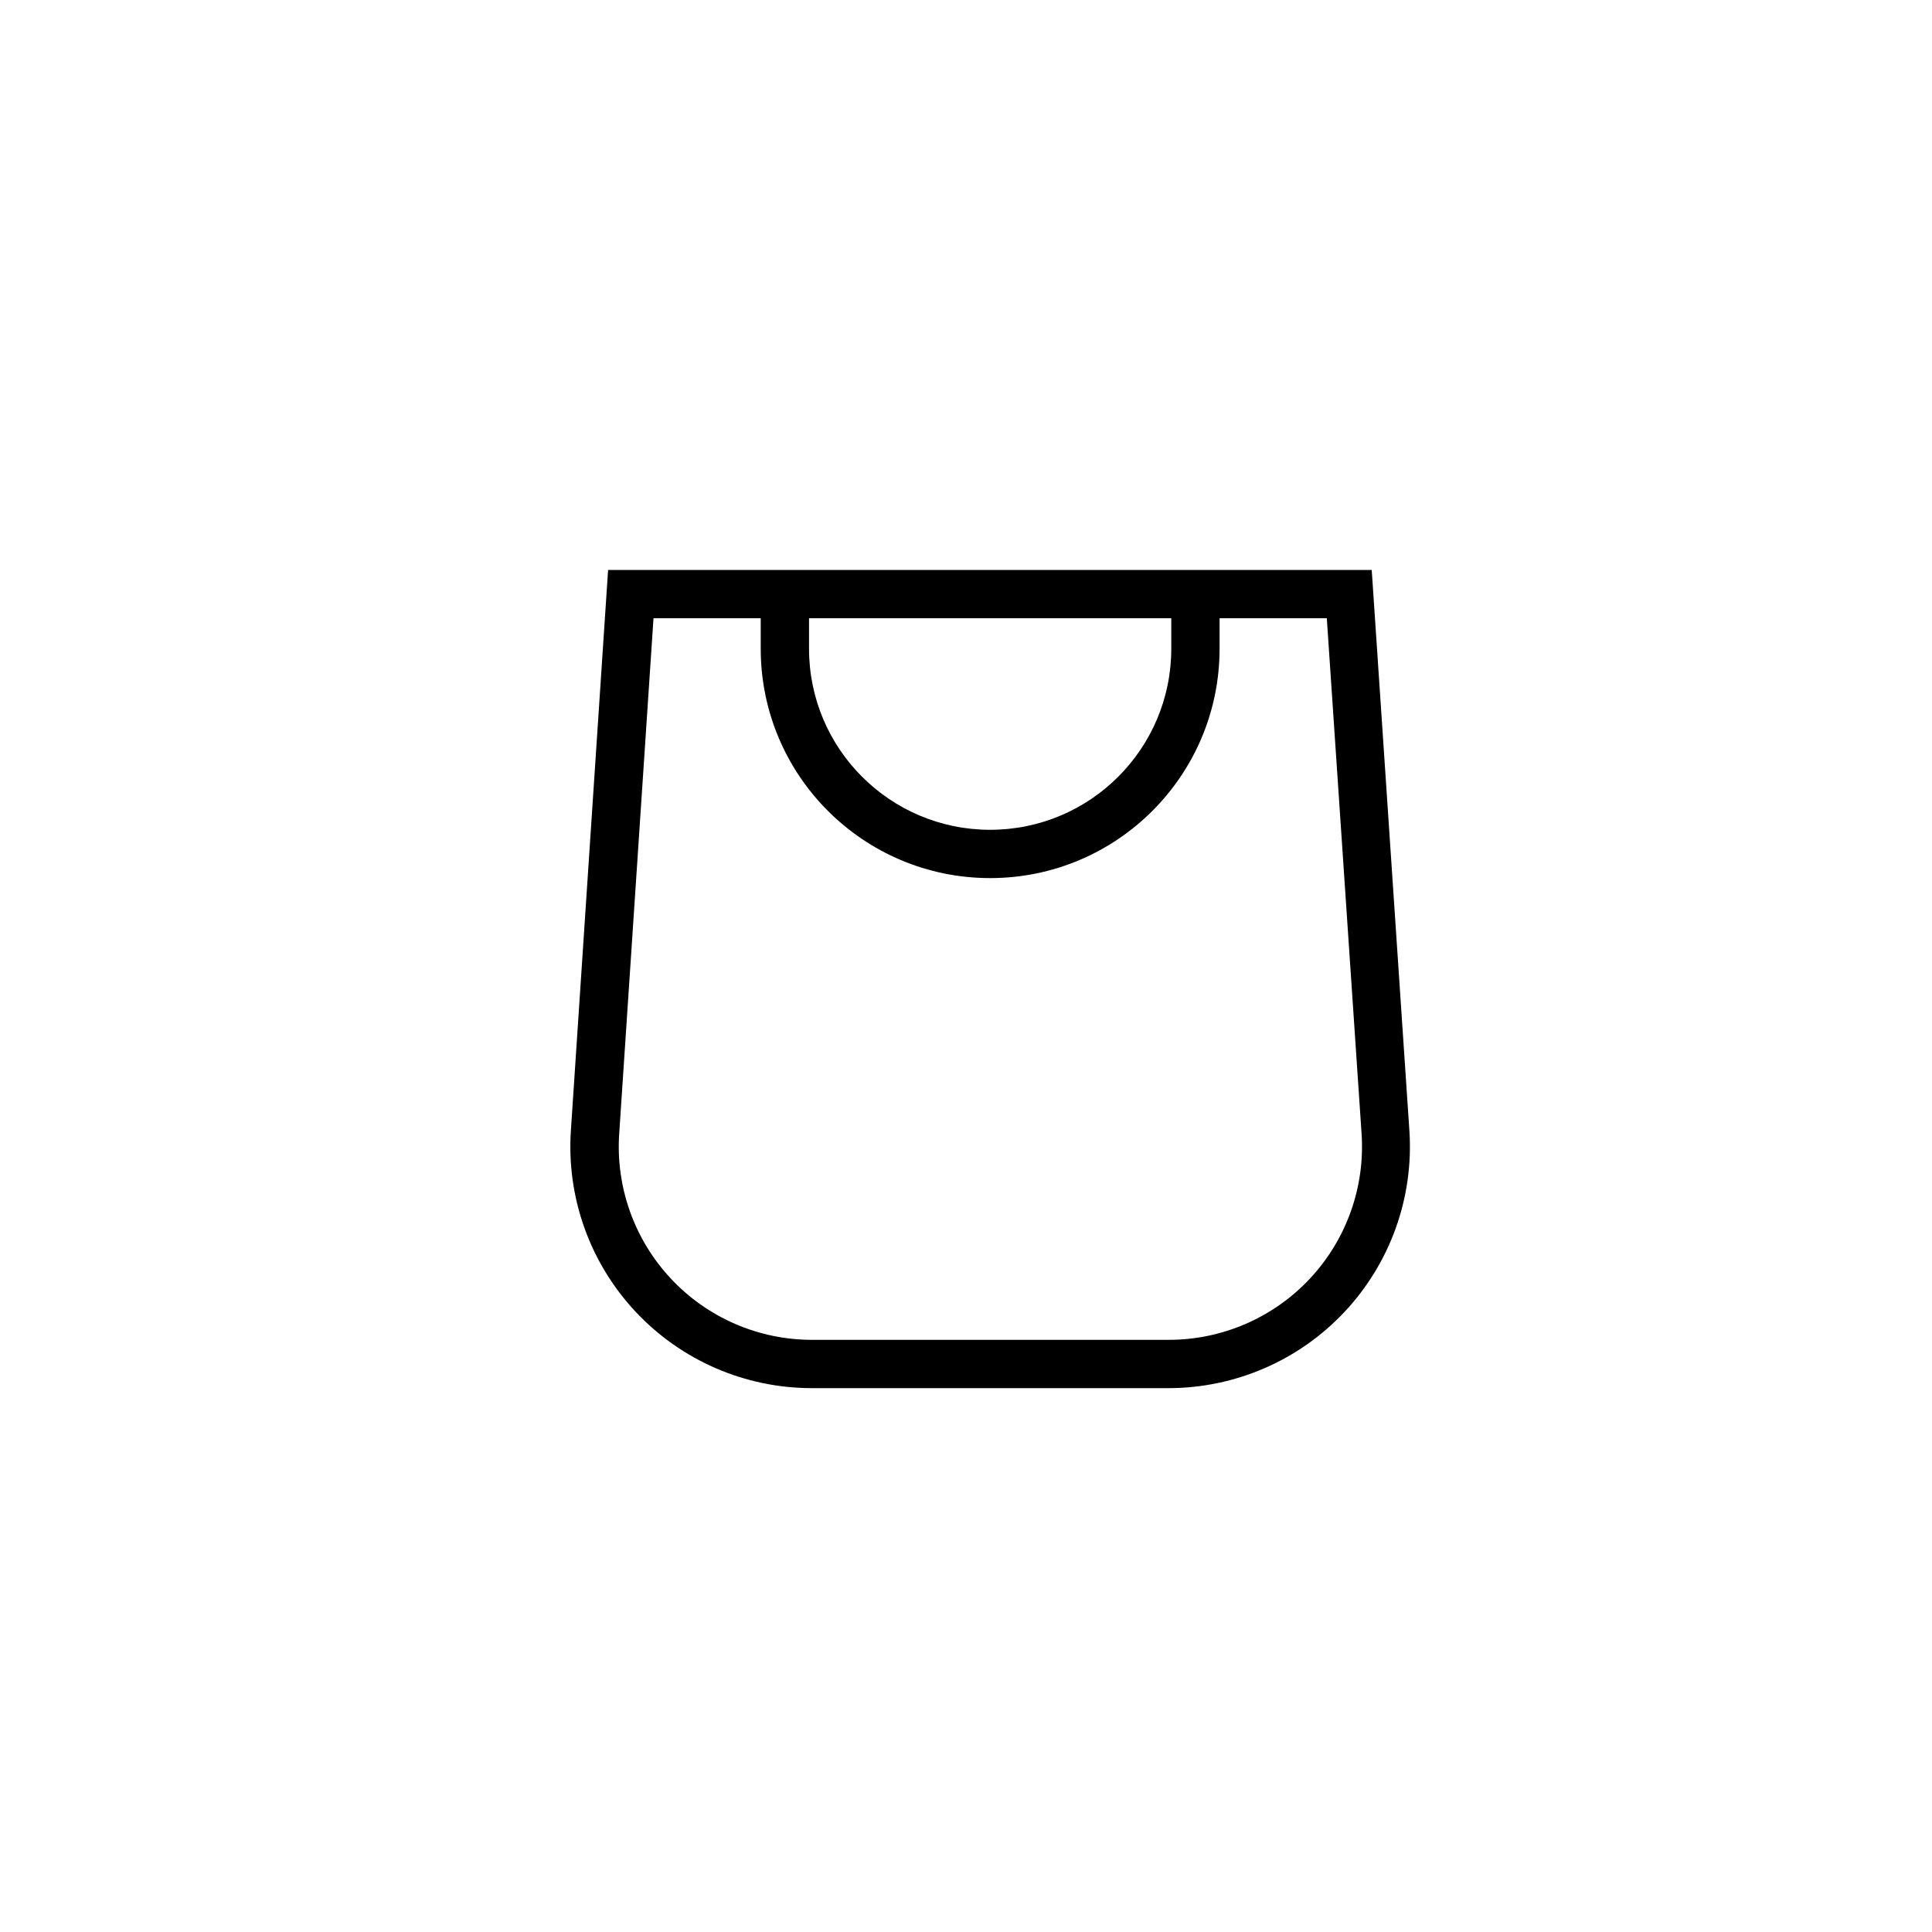
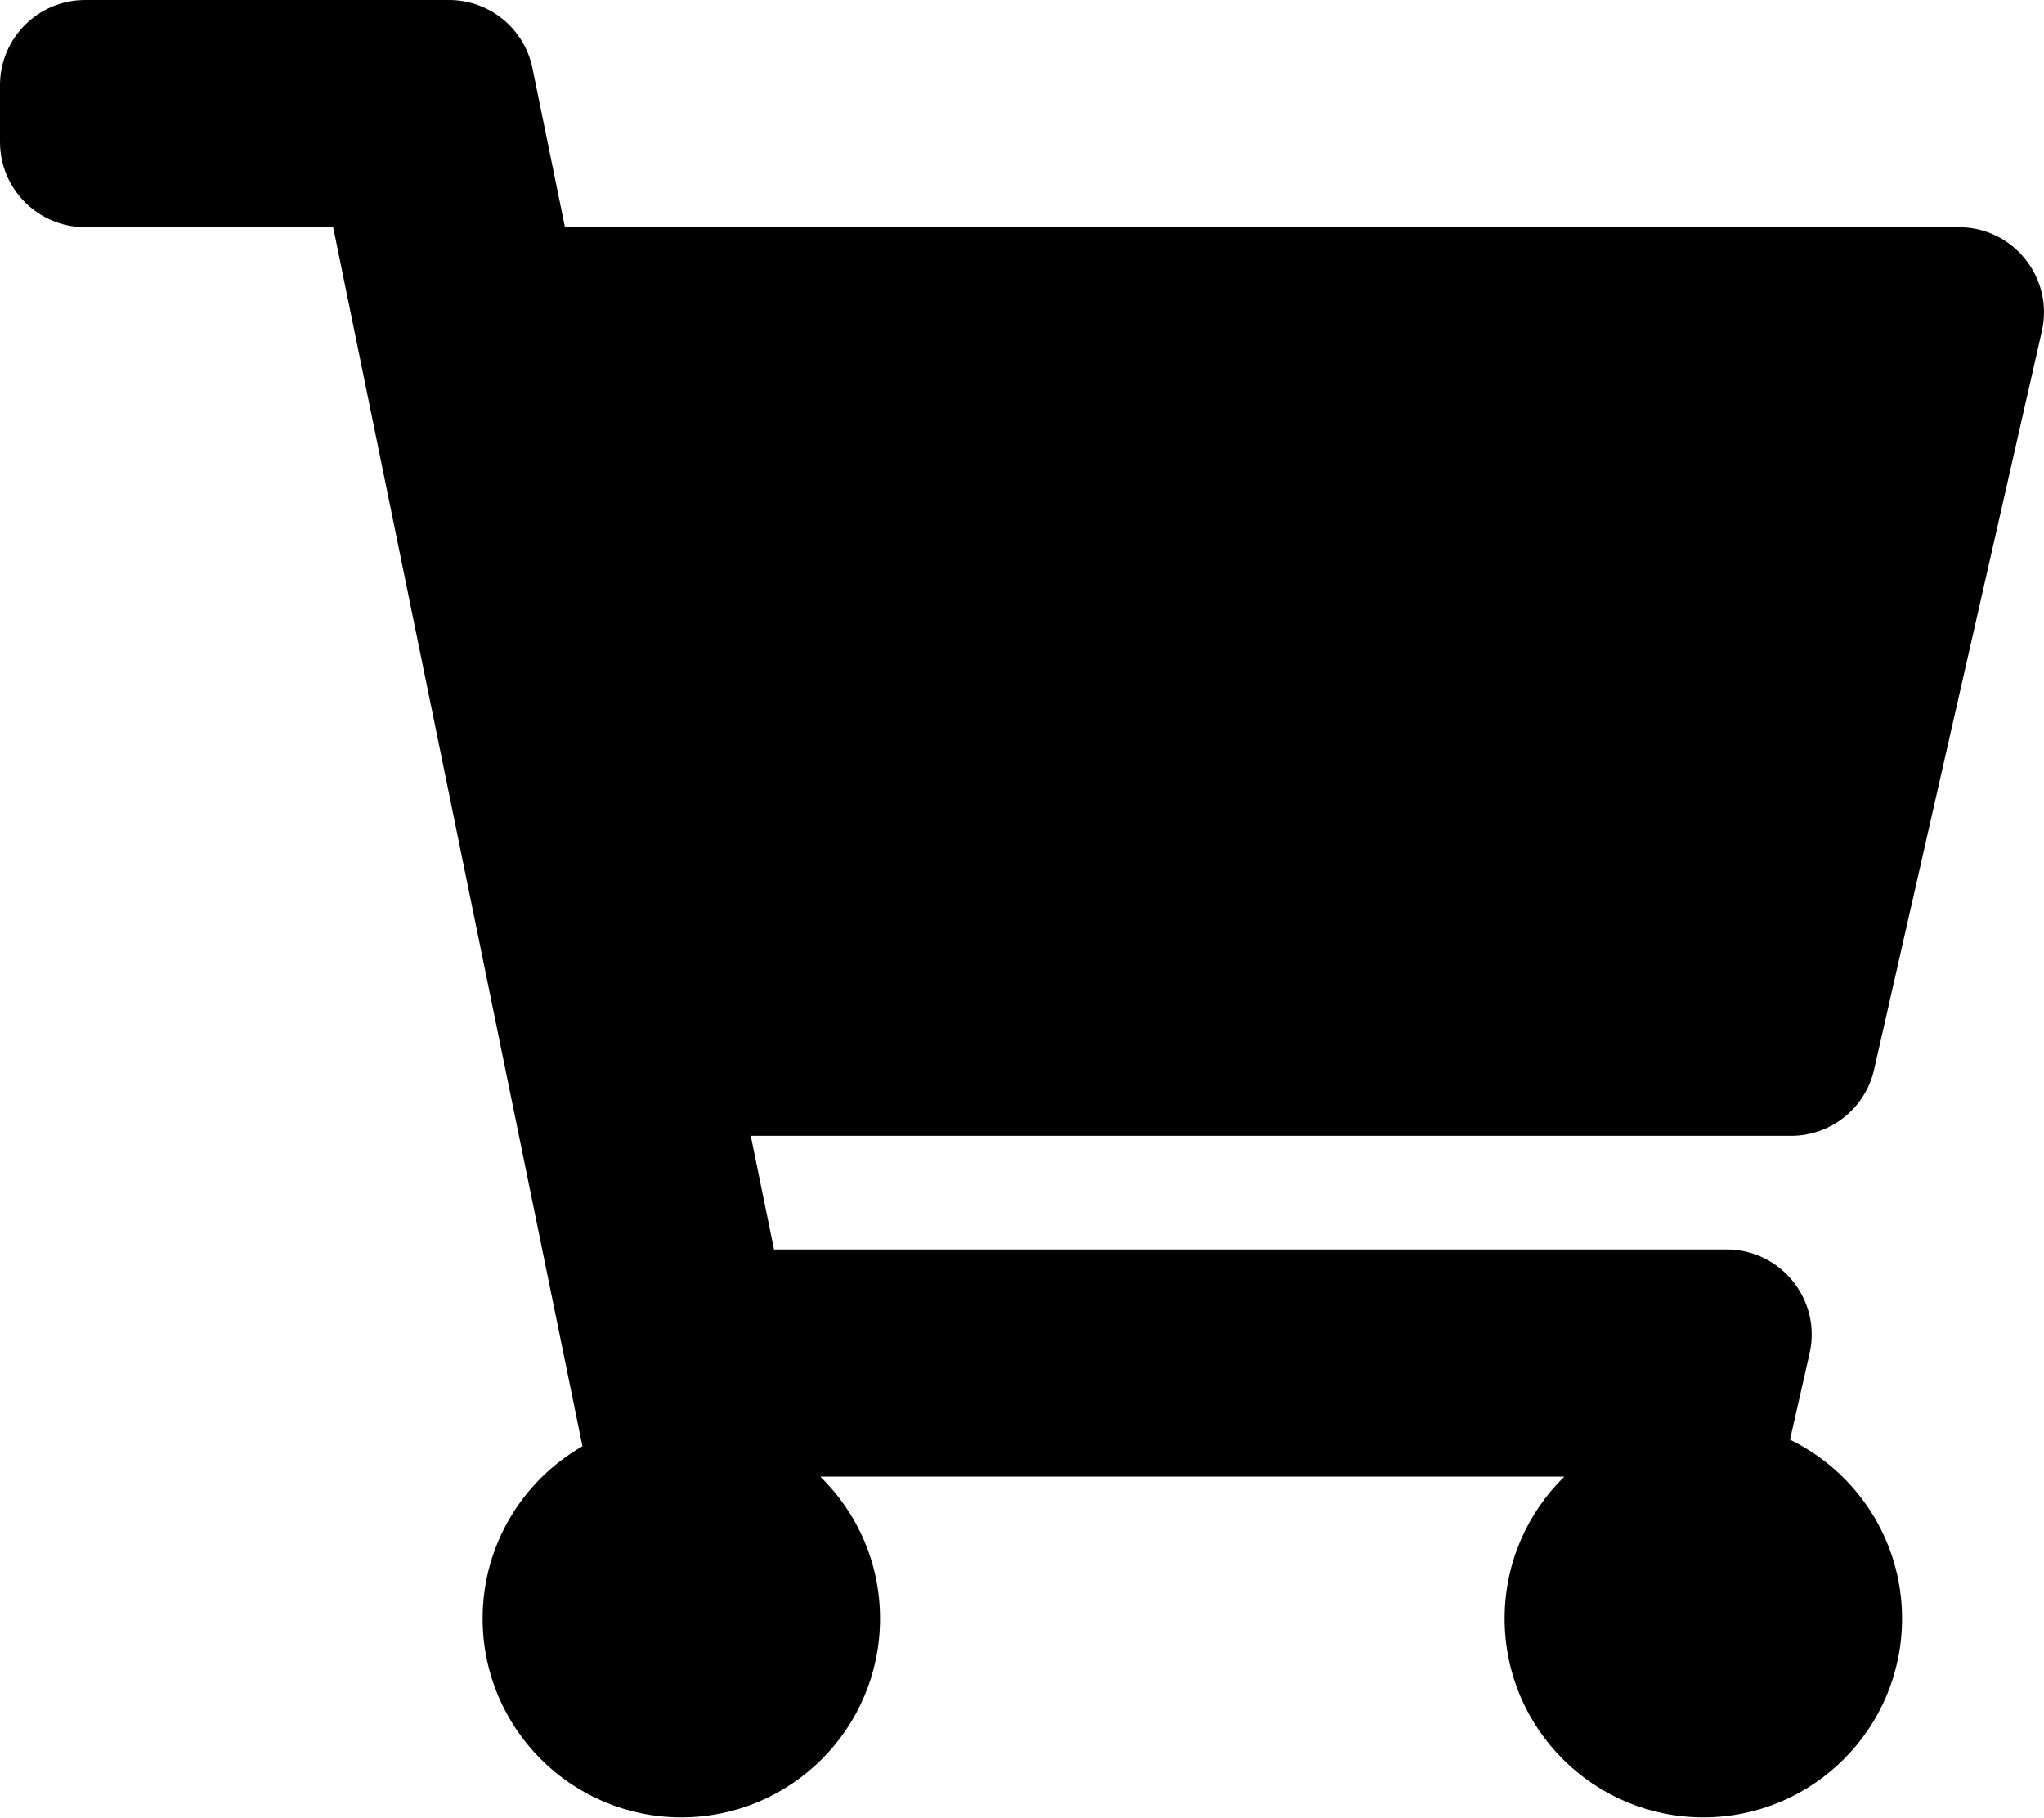
- <svg xmlns="http://www.w3.org/2000/svg" fill="none" class="icon icon-cart-empty" viewBox="0 0 40 40">
-   <path fill="currentColor" fill-rule="evenodd" d="M15.75 11.8h-3.16l-.77 11.6a5 5 0 0 0 4.99 5.34h7.38a5 5 0 0 0 4.99-5.33L28.4 11.8zm0 1h-2.22l-.71 10.67a4 4 0 0 0 3.99 4.27h7.38a4 4 0 0 0 4-4.27l-.72-10.67h-2.22v.63a4.75 4.75 0 1 1-9.5 0zm8.5 0h-7.5v.63a3.75 3.75 0 1 0 7.5 0z" />
+ <svg xmlns="http://www.w3.org/2000/svg" class="svg-inline--fa fa-shopping-cart fa-w-18 menu-icon" aria-hidden="true" data-prefix="fas" data-icon="shopping-cart" role="img" viewBox="0 0 576 512" data-fa-i2svg="">
+   <path fill="currentColor" d="M528.12 301.319l47.273-208C578.806 78.301 567.391 64 551.99 64H159.208l-9.166-44.81C147.758 8.021 137.93 0 126.529 0H24C10.745 0 0 10.745 0 24v16c0 13.255 10.745 24 24 24h69.883l70.248 343.435C147.325 417.1 136 435.222 136 456c0 30.928 25.072 56 56 56s56-25.072 56-56c0-15.674-6.447-29.835-16.824-40h209.647C430.447 426.165 424 440.326 424 456c0 30.928 25.072 56 56 56s56-25.072 56-56c0-22.172-12.888-41.332-31.579-50.405l5.517-24.276c3.413-15.018-8.002-29.319-23.403-29.319H218.117l-6.545-32h293.145c11.206 0 20.92-7.754 23.403-18.681z" />
</svg>
